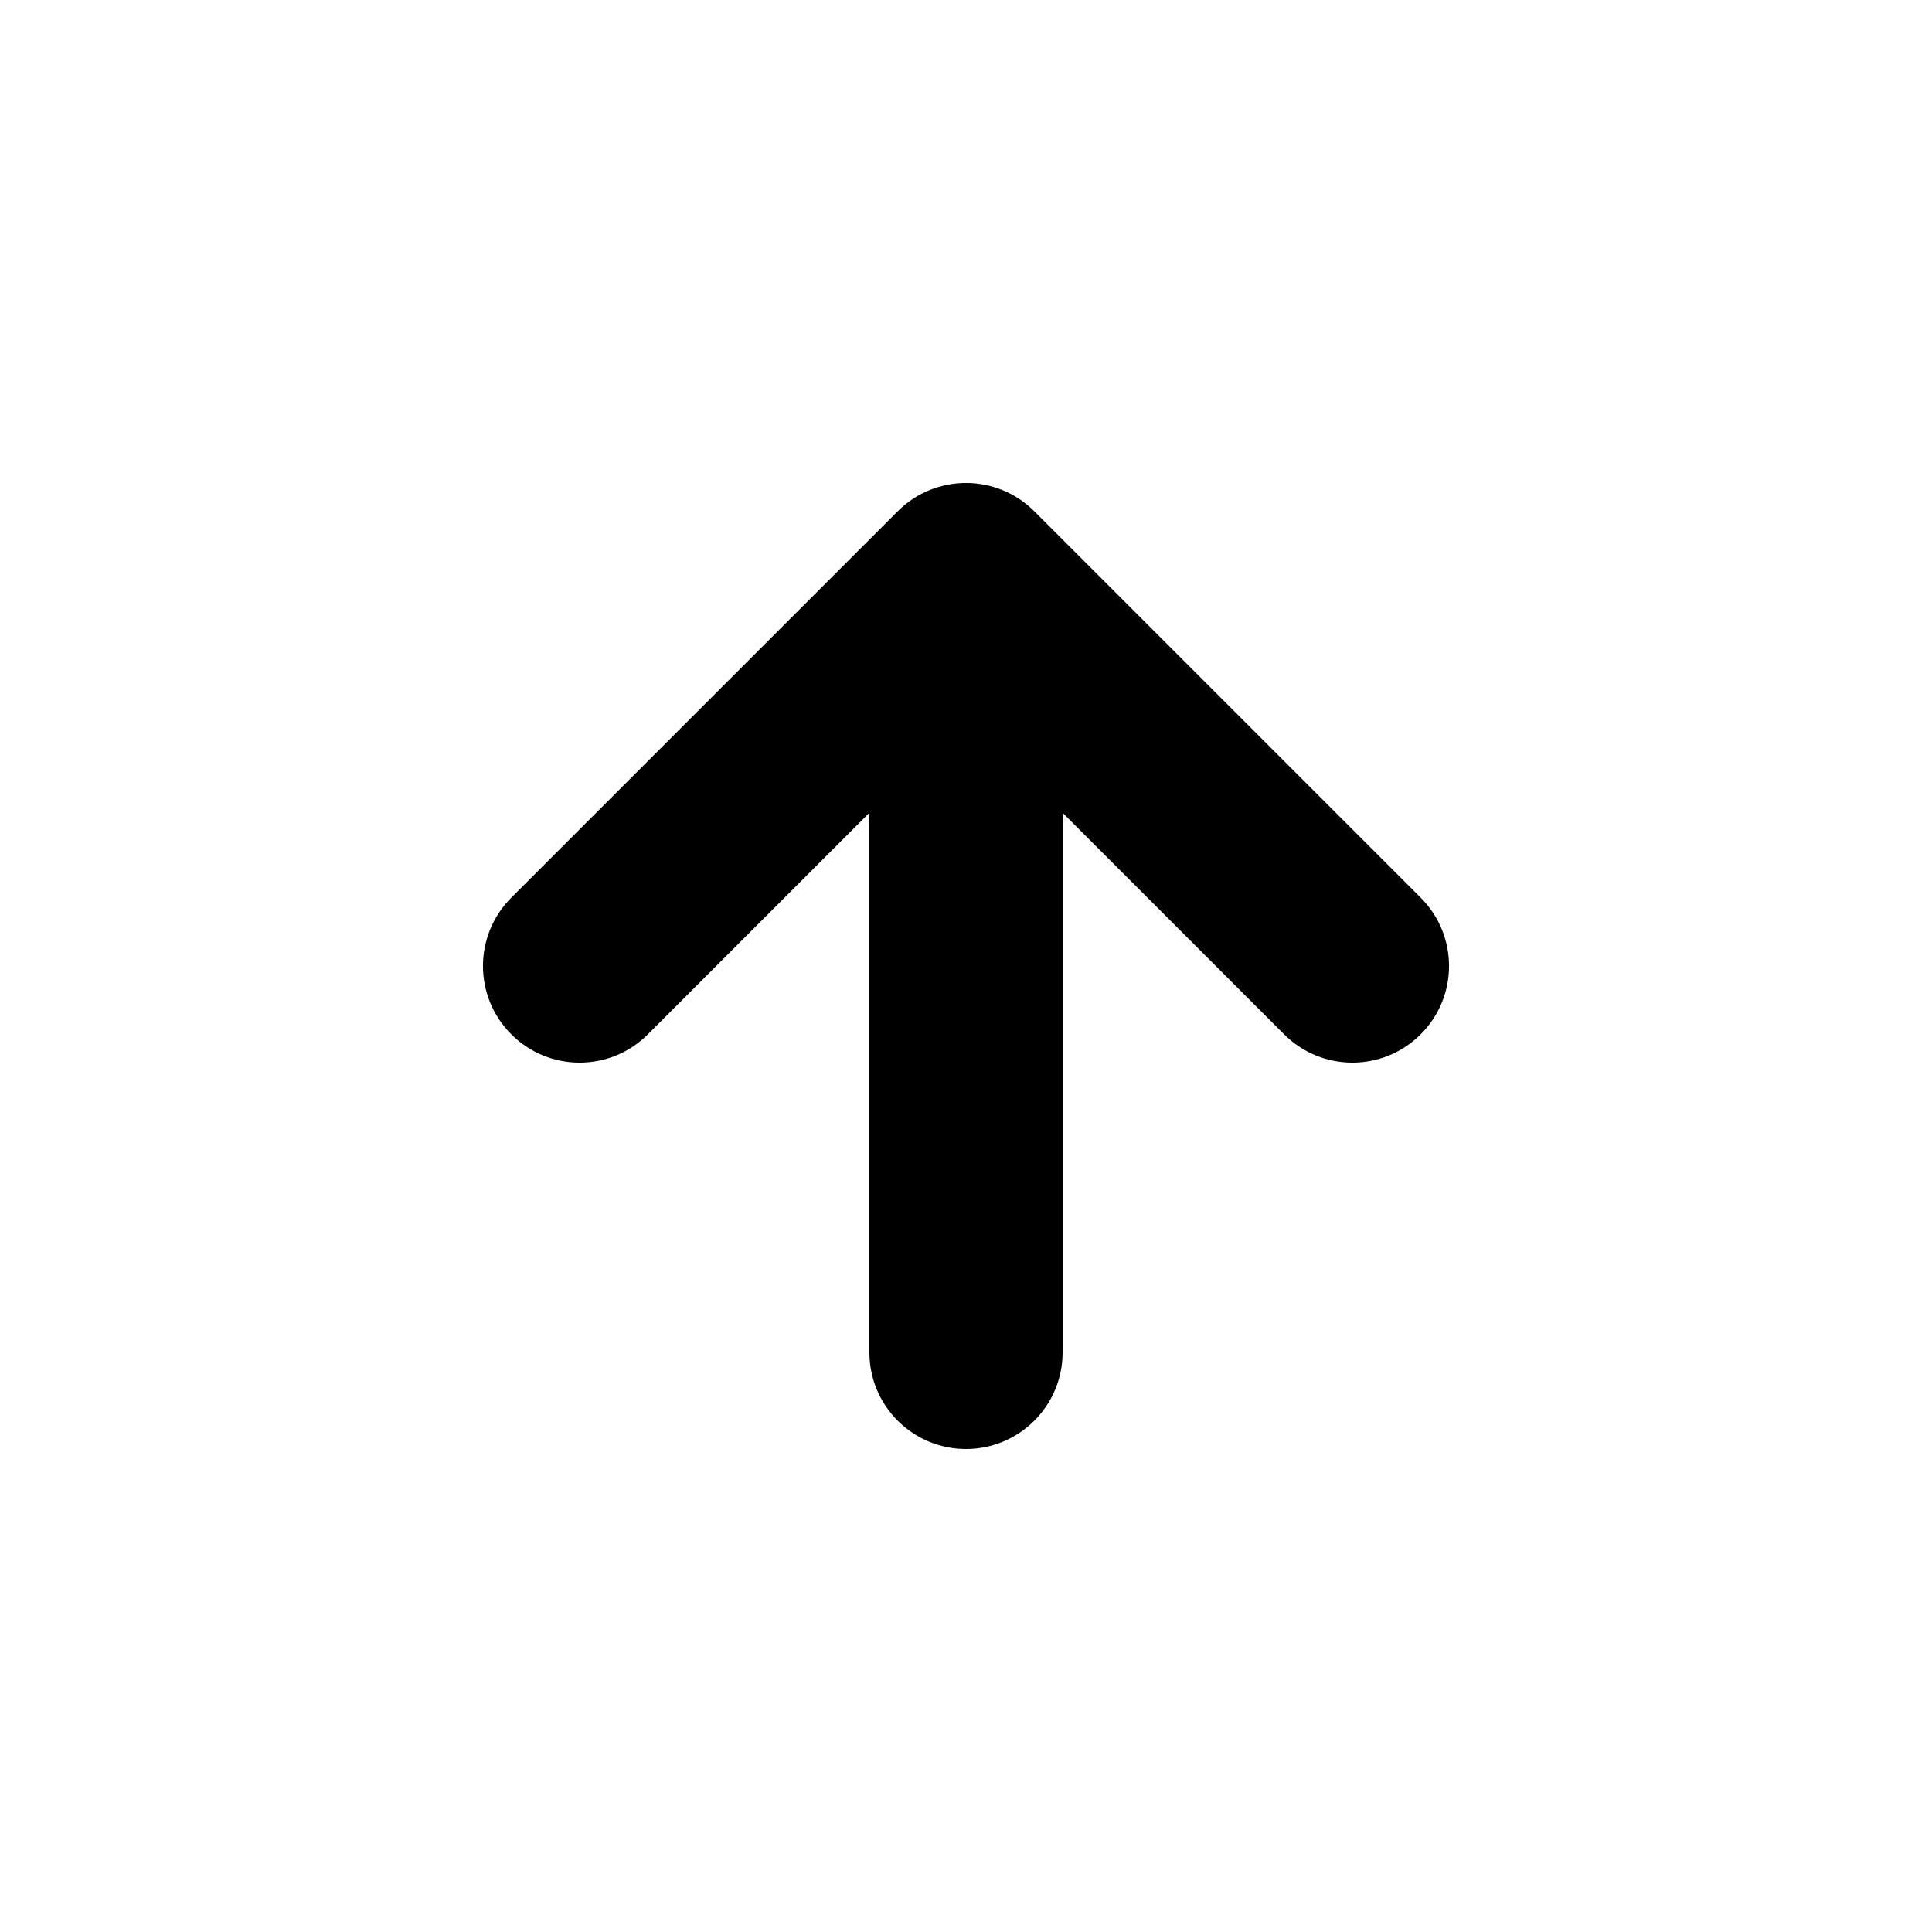
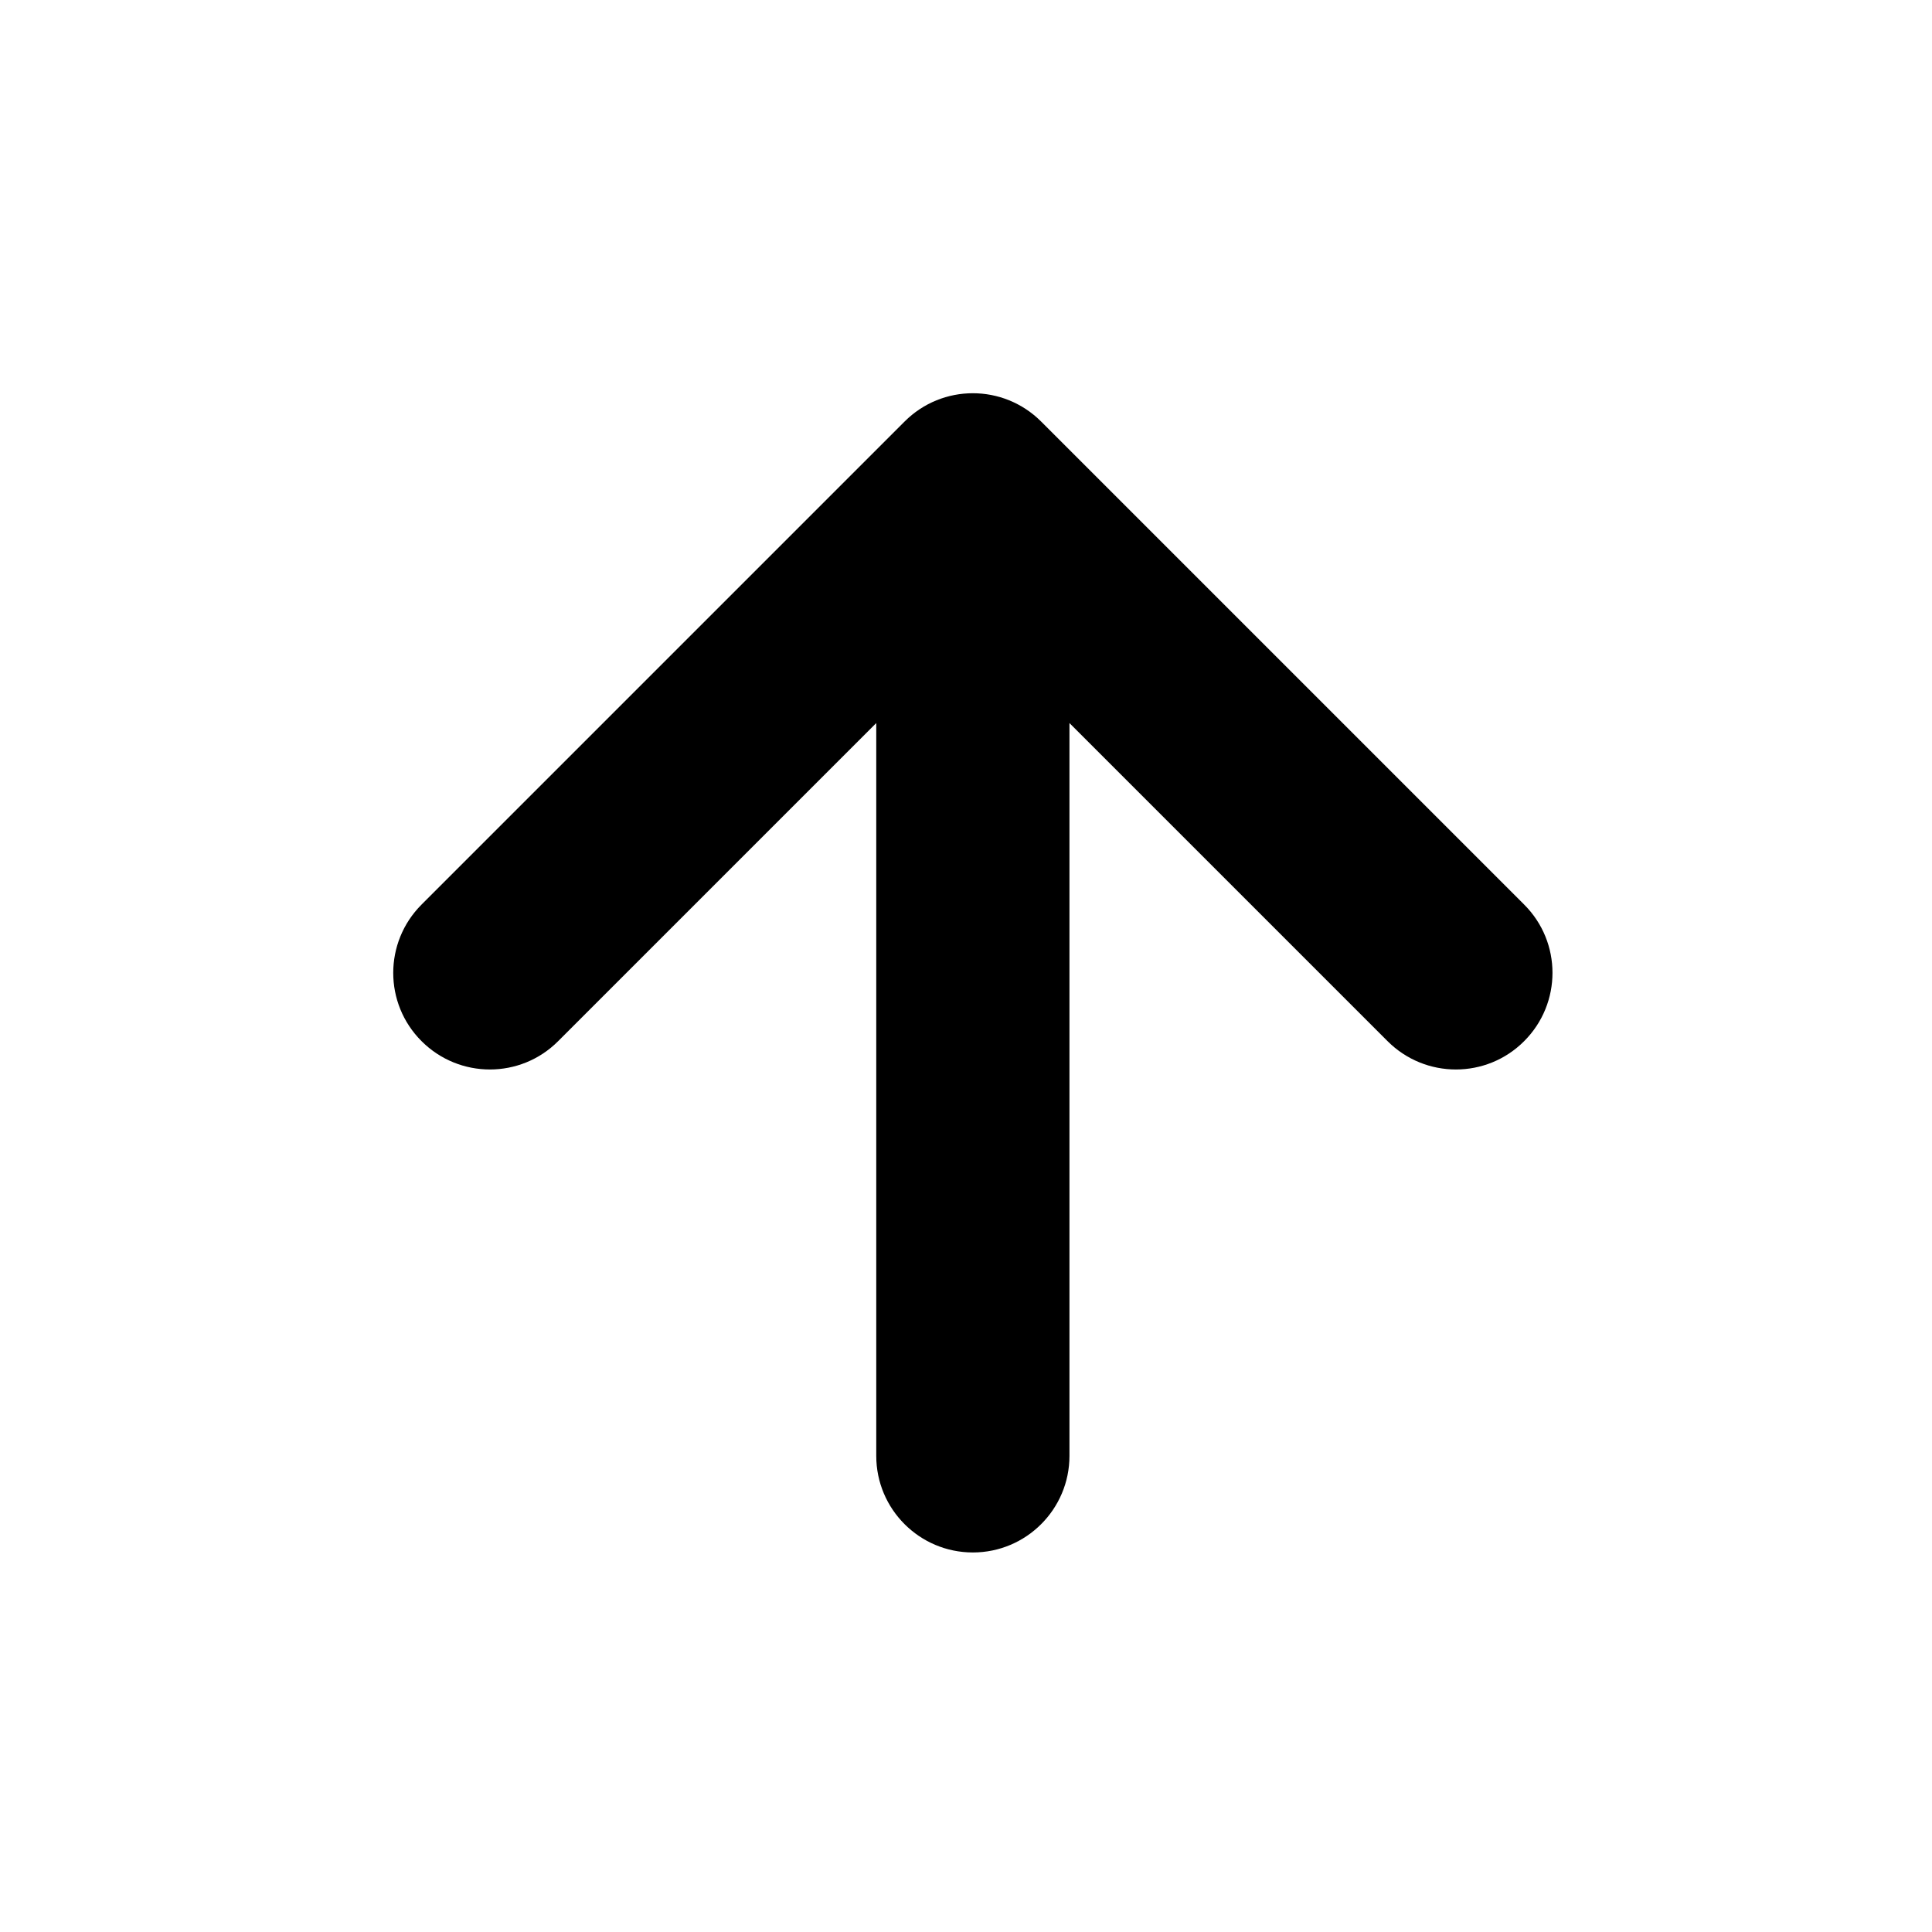
<svg xmlns="http://www.w3.org/2000/svg" viewBox="0 0 20 20">
-   <path fill-rule="evenodd" clip-rule="evenodd" d="M14.707 10.707C14.317 11.098 13.683 11.098 13.293 10.707L11 8.414L11 14C11 14.552 10.552 15 10 15C9.448 15 9 14.552 9 14L9 8.414L6.707 10.707C6.317 11.098 5.683 11.098 5.293 10.707C4.902 10.317 4.902 9.683 5.293 9.293L9.293 5.293C9.683 4.902 10.317 4.902 10.707 5.293L14.707 9.293C15.098 9.683 15.098 10.317 14.707 10.707Z" />
+   <path fill-rule="evenodd" clip-rule="evenodd" d="m 4.364,10.778 c 0.391,0.391 1.024,0.391 1.414,0 l 3.293,-3.293 v 7.586 c -2.2e-5,0.552 0.448,1 1,1 0.552,-1.4e-5 1,-0.448 1,-1 l 8e-6,-7.586 3.293,3.293 c 0.391,0.391 1.024,0.391 1.414,0 0.391,-0.391 0.391,-1.024 0,-1.414 l -5,-5 c -0.391,-0.391 -1.024,-0.391 -1.414,0 l -5,5 c -0.391,0.391 -0.391,1.024 0,1.414 z" />
</svg>
